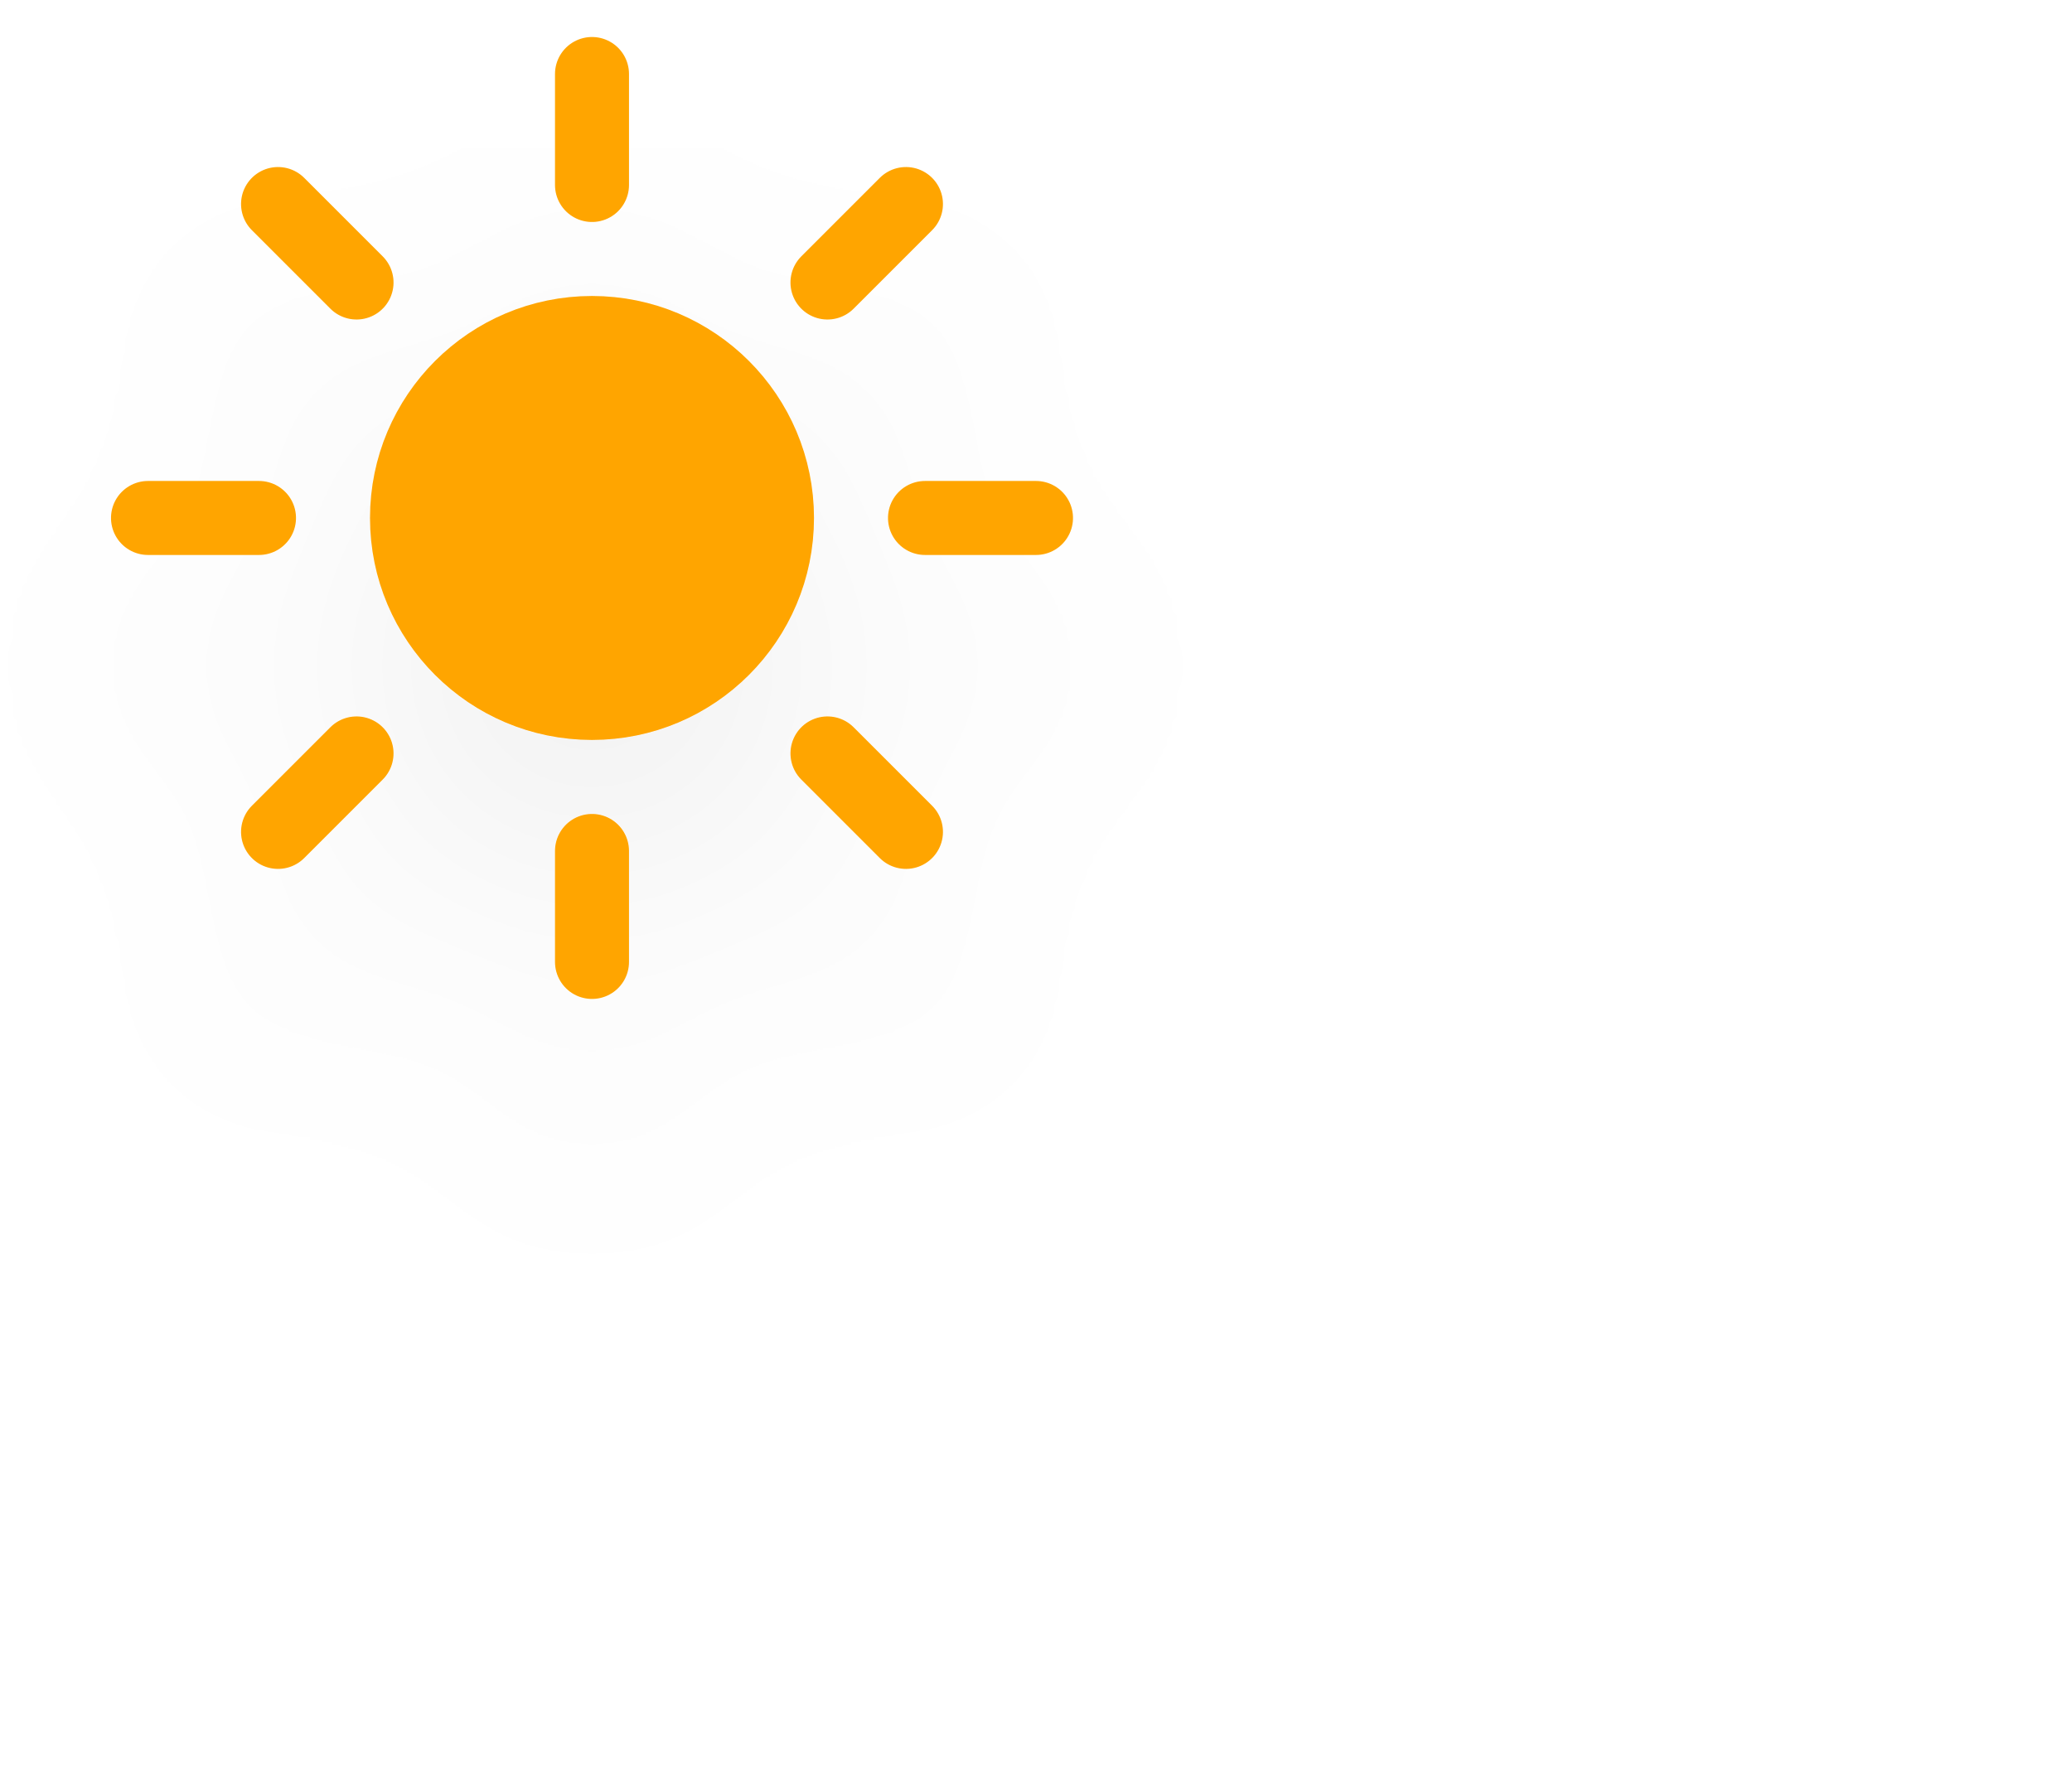
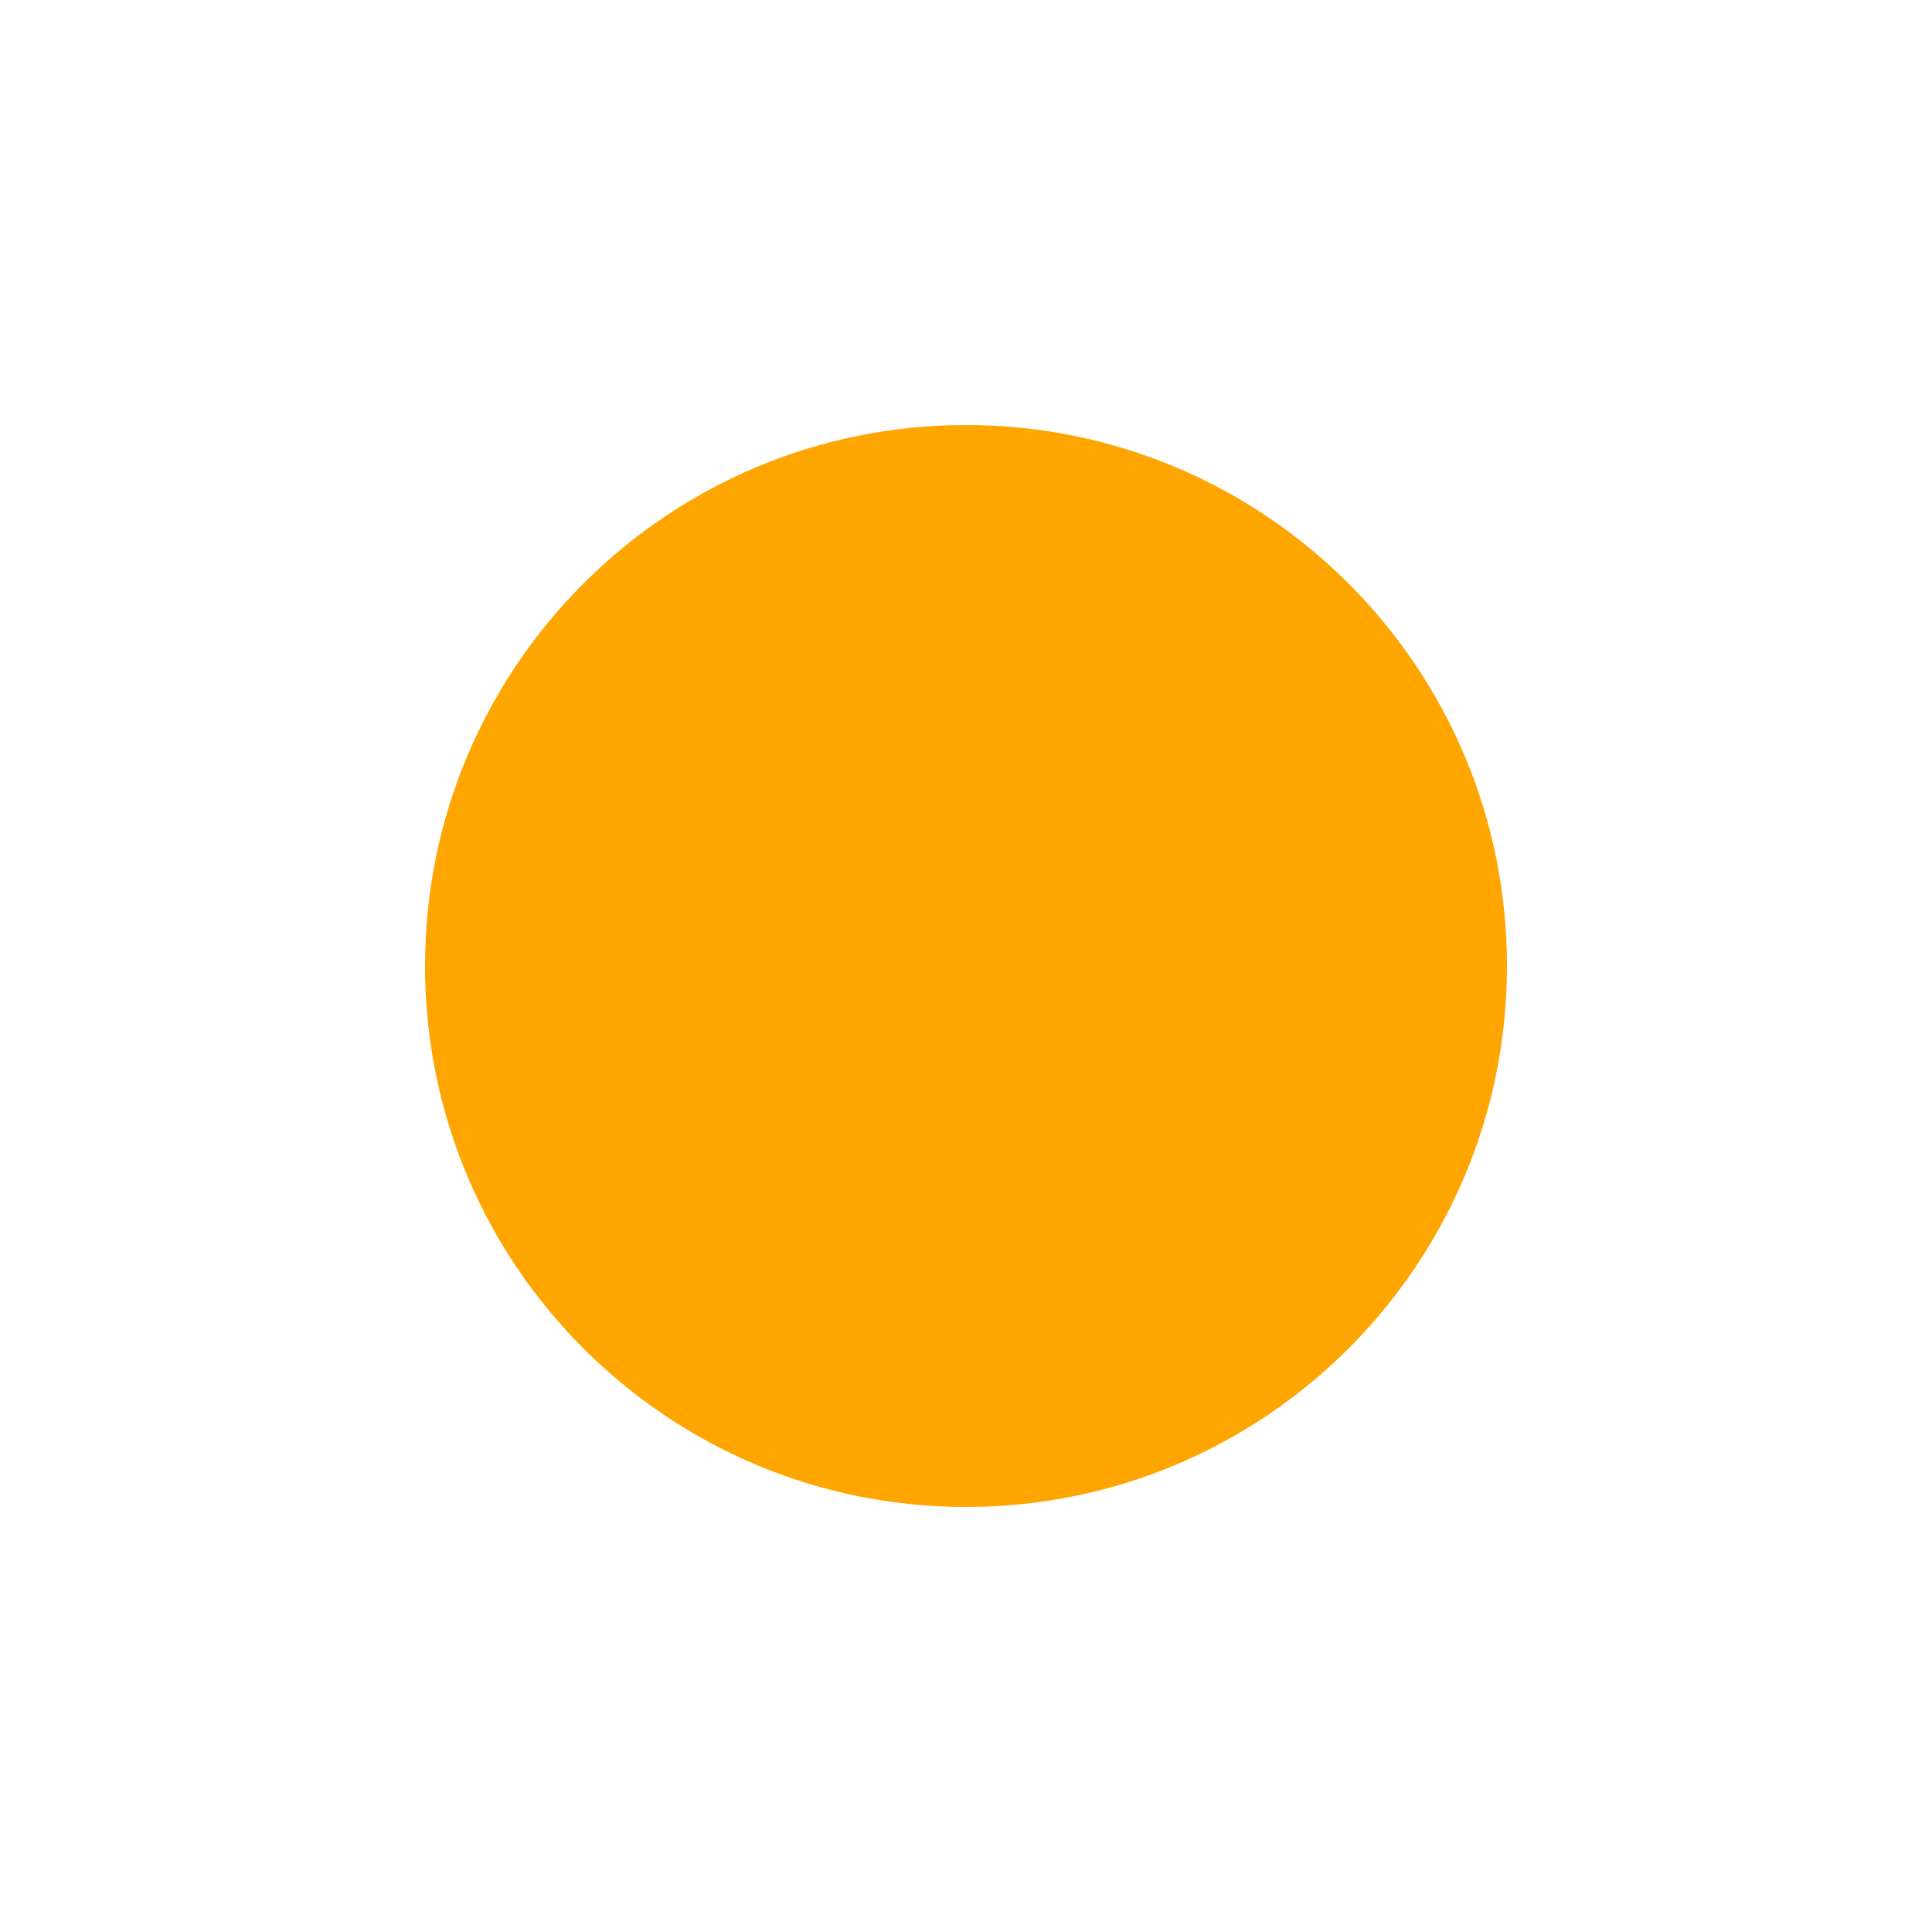
- <svg xmlns="http://www.w3.org/2000/svg" width="56" height="48" version="1.1">
-   <defs>
-     <filter id="blur" x="-.342" y="-.342" width="1.683" height="1.85">
-       <feGaussianBlur in="SourceAlpha" stdDeviation="3" />
-       <feOffset dx="0" dy="4" result="offsetblur" />
-       <feComponentTransfer>
-         <feFuncA slope="0.05" type="linear" />
-       </feComponentTransfer>
-       <feMerge>
-         <feMergeNode />
-         <feMergeNode in="SourceGraphic" />
-       </feMerge>
-     </filter>
-     <style type="text/css">
-       
-       /*
- ** SUN
- */
-       @keyframes am-weather-sun {
-         0% {
-           -webkit-transform: rotate(0deg);
-           -moz-transform: rotate(0deg);
-           -ms-transform: rotate(0deg);
-           transform: rotate(0deg);
-         }
- 
-         100% {
-           -webkit-transform: rotate(360deg);
-           -moz-transform: rotate(360deg);
-           -ms-transform: rotate(360deg);
-           transform: rotate(360deg);
-         }
-       }
- 
-       .am-weather-sun {
-         -webkit-animation-name: am-weather-sun;
-         -moz-animation-name: am-weather-sun;
-         -ms-animation-name: am-weather-sun;
-         animation-name: am-weather-sun;
-         -webkit-animation-duration: 9s;
-         -moz-animation-duration: 9s;
-         -ms-animation-duration: 9s;
-         animation-duration: 9s;
-         -webkit-animation-timing-function: linear;
-         -moz-animation-timing-function: linear;
-         -ms-animation-timing-function: linear;
-         animation-timing-function: linear;
-         -webkit-animation-iteration-count: infinite;
-         -moz-animation-iteration-count: infinite;
-         -ms-animation-iteration-count: infinite;
-         animation-iteration-count: infinite;
-       }
- 
-       @keyframes am-weather-sun-shiny {
-         0% {
-           stroke-dasharray: 3px 10px;
-           stroke-dashoffset: 0px;
-         }
- 
-         50% {
-           stroke-dasharray: 0.1px 10px;
-           stroke-dashoffset: -1px;
-         }
- 
-         100% {
-           stroke-dasharray: 3px 10px;
-           stroke-dashoffset: 0px;
-         }
-       }
- 
-       .am-weather-sun-shiny line {
-         -webkit-animation-name: am-weather-sun-shiny;
-         -moz-animation-name: am-weather-sun-shiny;
-         -ms-animation-name: am-weather-sun-shiny;
-         animation-name: am-weather-sun-shiny;
-         -webkit-animation-duration: 2s;
-         -moz-animation-duration: 2s;
-         -ms-animation-duration: 2s;
-         animation-duration: 2s;
-         -webkit-animation-timing-function: linear;
-         -moz-animation-timing-function: linear;
-         -ms-animation-timing-function: linear;
-         animation-timing-function: linear;
-         -webkit-animation-iteration-count: infinite;
-         -moz-animation-iteration-count: infinite;
-         -ms-animation-iteration-count: infinite;
-         animation-iteration-count: infinite;
-       }
-       
-     </style>
-   </defs>
-   <g transform="translate(16,-2)" filter="url(#blur)">
-     <g transform="translate(0,16)">
-       <g class="am-weather-sun" style="-moz-animation-duration:9s;-moz-animation-iteration-count:infinite;-moz-animation-name:am-weather-sun;-moz-animation-timing-function:linear;-ms-animation-duration:9s;-ms-animation-iteration-count:infinite;-ms-animation-name:am-weather-sun;-ms-animation-timing-function:linear;-webkit-animation-duration:9s;-webkit-animation-iteration-count:infinite;-webkit-animation-name:am-weather-sun;-webkit-animation-timing-function:linear">
-         <line transform="translate(0,9)" y2="3" fill="none" stroke="#ffa500" stroke-linecap="round" stroke-width="2" />
-         <g transform="rotate(45)">
-           <line transform="translate(0,9)" y2="3" fill="none" stroke="#ffa500" stroke-linecap="round" stroke-width="2" />
-         </g>
-         <g transform="rotate(90)">
-           <line transform="translate(0,9)" y2="3" fill="none" stroke="#ffa500" stroke-linecap="round" stroke-width="2" />
-         </g>
-         <g transform="rotate(135)">
-           <line transform="translate(0,9)" y2="3" fill="none" stroke="#ffa500" stroke-linecap="round" stroke-width="2" />
-         </g>
-         <g transform="scale(-1)">
-           <line transform="translate(0,9)" y2="3" fill="none" stroke="#ffa500" stroke-linecap="round" stroke-width="2" />
-         </g>
-         <g transform="rotate(225)">
-           <line transform="translate(0,9)" y2="3" fill="none" stroke="#ffa500" stroke-linecap="round" stroke-width="2" />
-         </g>
-         <g transform="rotate(-90)">
-           <line transform="translate(0,9)" y2="3" fill="none" stroke="#ffa500" stroke-linecap="round" stroke-width="2" />
-         </g>
-         <g transform="rotate(-45)">
-           <line transform="translate(0,9)" y2="3" fill="none" stroke="#ffa500" stroke-linecap="round" stroke-width="2" />
-         </g>
-         <circle r="5" fill="#ffa500" stroke="#ffa500" stroke-width="2" />
+ <svg xmlns="http://www.w3.org/2000/svg" width="800" height="800">
+   <style>
+   #esic8yxwm7h2_to {animation: esic8yxwm7h2_to__to 6000ms linear infinite normal forwards}@keyframes esic8yxwm7h2_to__to { 0% {transform: translate(0px,0px)} 50% {transform: translate(40px,40px)} 100% {transform: translate(0px,0px)} }#esic8yxwm7h2_ts {animation: esic8yxwm7h2_ts__ts 6000ms linear infinite normal forwards}@keyframes esic8yxwm7h2_ts__ts { 0% {transform: scale(1,1)} 50% {transform: scale(0.9,0.9)} 100% {transform: scale(1,1)} }
+  </style>
+   <g class="layer">
+     <g id="esic8yxwm7h2_to" transform="translate(0,0)">
+       <g id="esic8yxwm7h2_ts" transform="scale(1,1)">
+         <circle fill="orange" id="esic8yxwm7h2" r="224" transform="translate(400,400)" />
      </g>
    </g>
  </g>
</svg>
